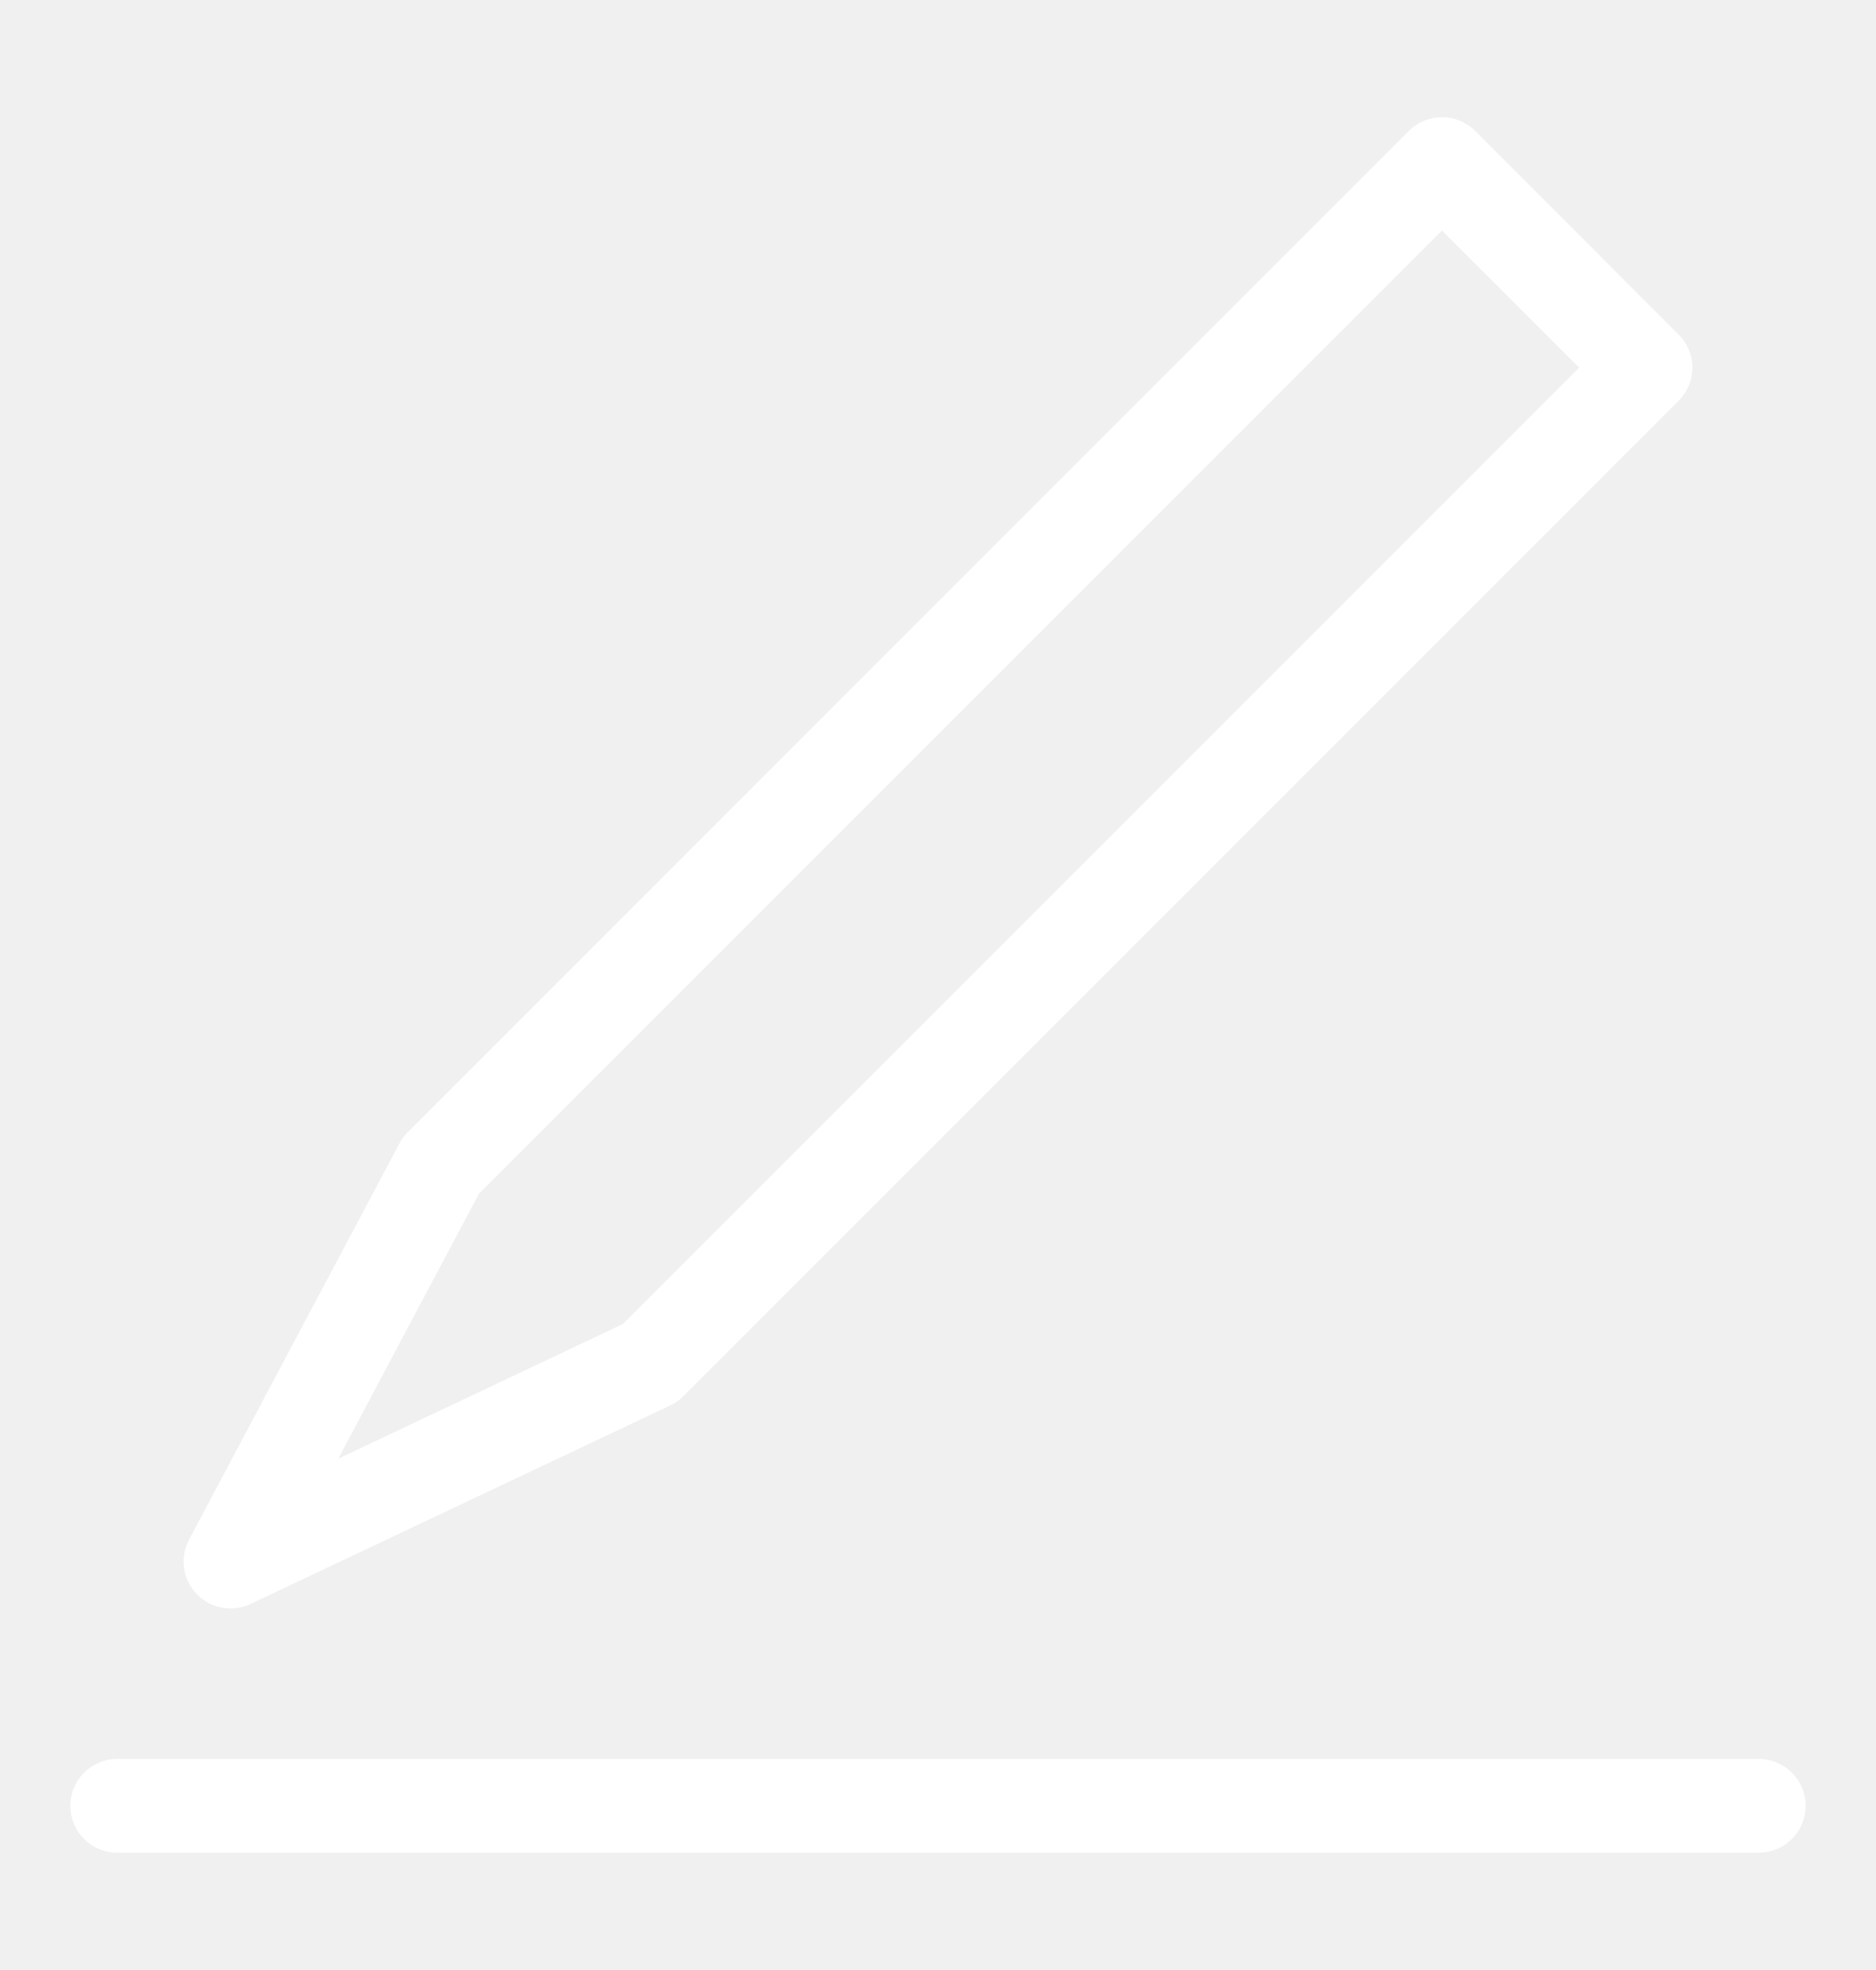
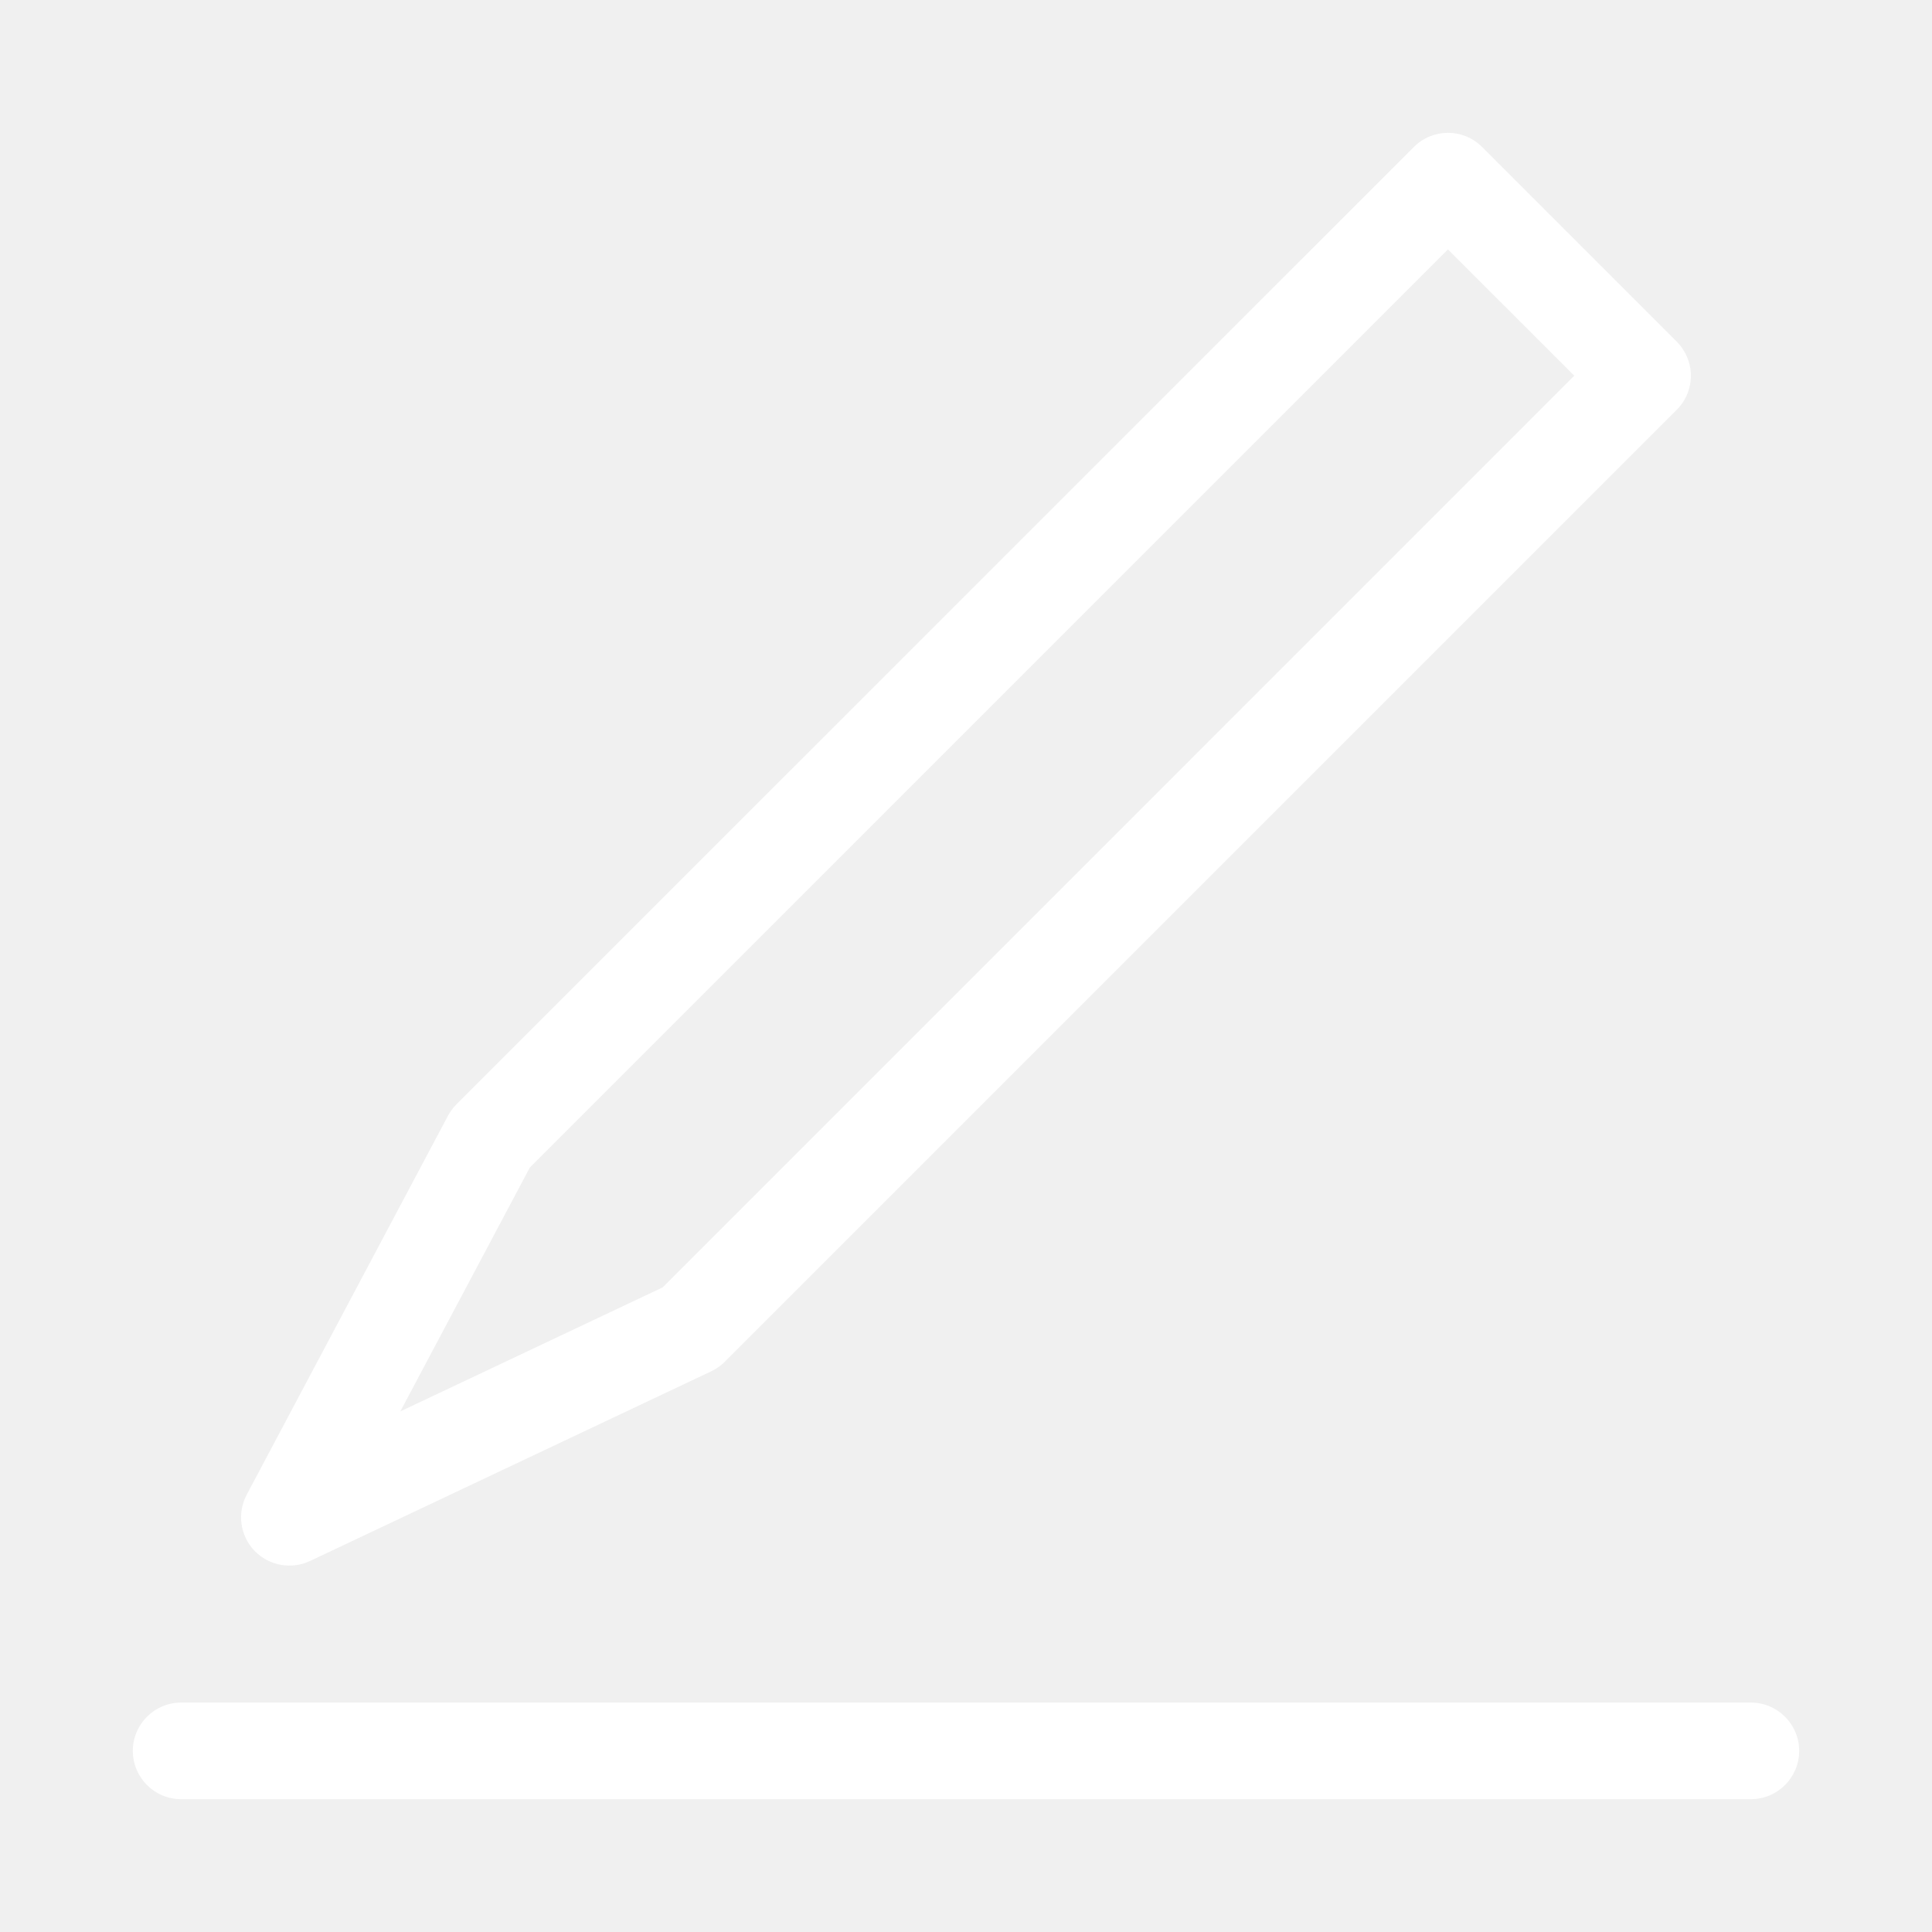
- <svg xmlns="http://www.w3.org/2000/svg" width="20" height="21" viewBox="0 0 20 21" fill="none">
-   <path fill-rule="evenodd" clip-rule="evenodd" d="M15.02 1.396C15.215 1.201 15.532 1.201 15.727 1.396L17.896 3.566C17.99 3.659 18.043 3.787 18.043 3.919C18.043 4.052 17.99 4.179 17.896 4.273L7.286 14.883C7.246 14.923 7.198 14.957 7.147 14.981L2.671 17.098C2.476 17.19 2.244 17.147 2.096 16.991C1.947 16.836 1.915 16.602 2.016 16.412L4.259 12.188C4.282 12.145 4.312 12.104 4.347 12.069L15.02 1.396ZM15.373 2.457L5.107 12.723L3.606 15.55L6.641 14.114L16.836 3.919L15.373 2.457Z" fill="white" />
-   <path fill-rule="evenodd" clip-rule="evenodd" d="M0.75 19.25C0.75 18.974 0.974 18.75 1.25 18.75H18.75C19.026 18.75 19.25 18.974 19.25 19.25C19.25 19.526 19.026 19.75 18.75 19.75H1.25C0.974 19.75 0.75 19.526 0.75 19.25Z" fill="white" />
+ <svg xmlns="http://www.w3.org/2000/svg" width="20" height="20" viewBox="0 0 20 20" fill="none">
+   <path fill-rule="evenodd" clip-rule="evenodd" d="M15.343 1.522C15.148 1.326 14.831 1.326 14.636 1.522L4.725 11.432C4.69 11.467 4.661 11.507 4.637 11.551L2.554 15.473C2.453 15.663 2.485 15.897 2.634 16.053C2.783 16.208 3.015 16.251 3.21 16.159L7.366 14.194C7.417 14.169 7.465 14.136 7.505 14.095L17.357 4.243C17.451 4.149 17.504 4.022 17.504 3.889C17.504 3.757 17.451 3.63 17.357 3.536L15.343 1.522ZM5.485 12.086L14.989 2.582L16.297 3.889L6.86 13.327L4.144 14.611L5.485 12.086Z" fill="white" />
+   <path d="M1.875 17.625C1.599 17.625 1.375 17.849 1.375 18.125C1.375 18.401 1.599 18.625 1.875 18.625H18.125C18.401 18.625 18.625 18.401 18.625 18.125C18.625 17.849 18.401 17.625 18.125 17.625H1.875Z" fill="white" />
</svg>
